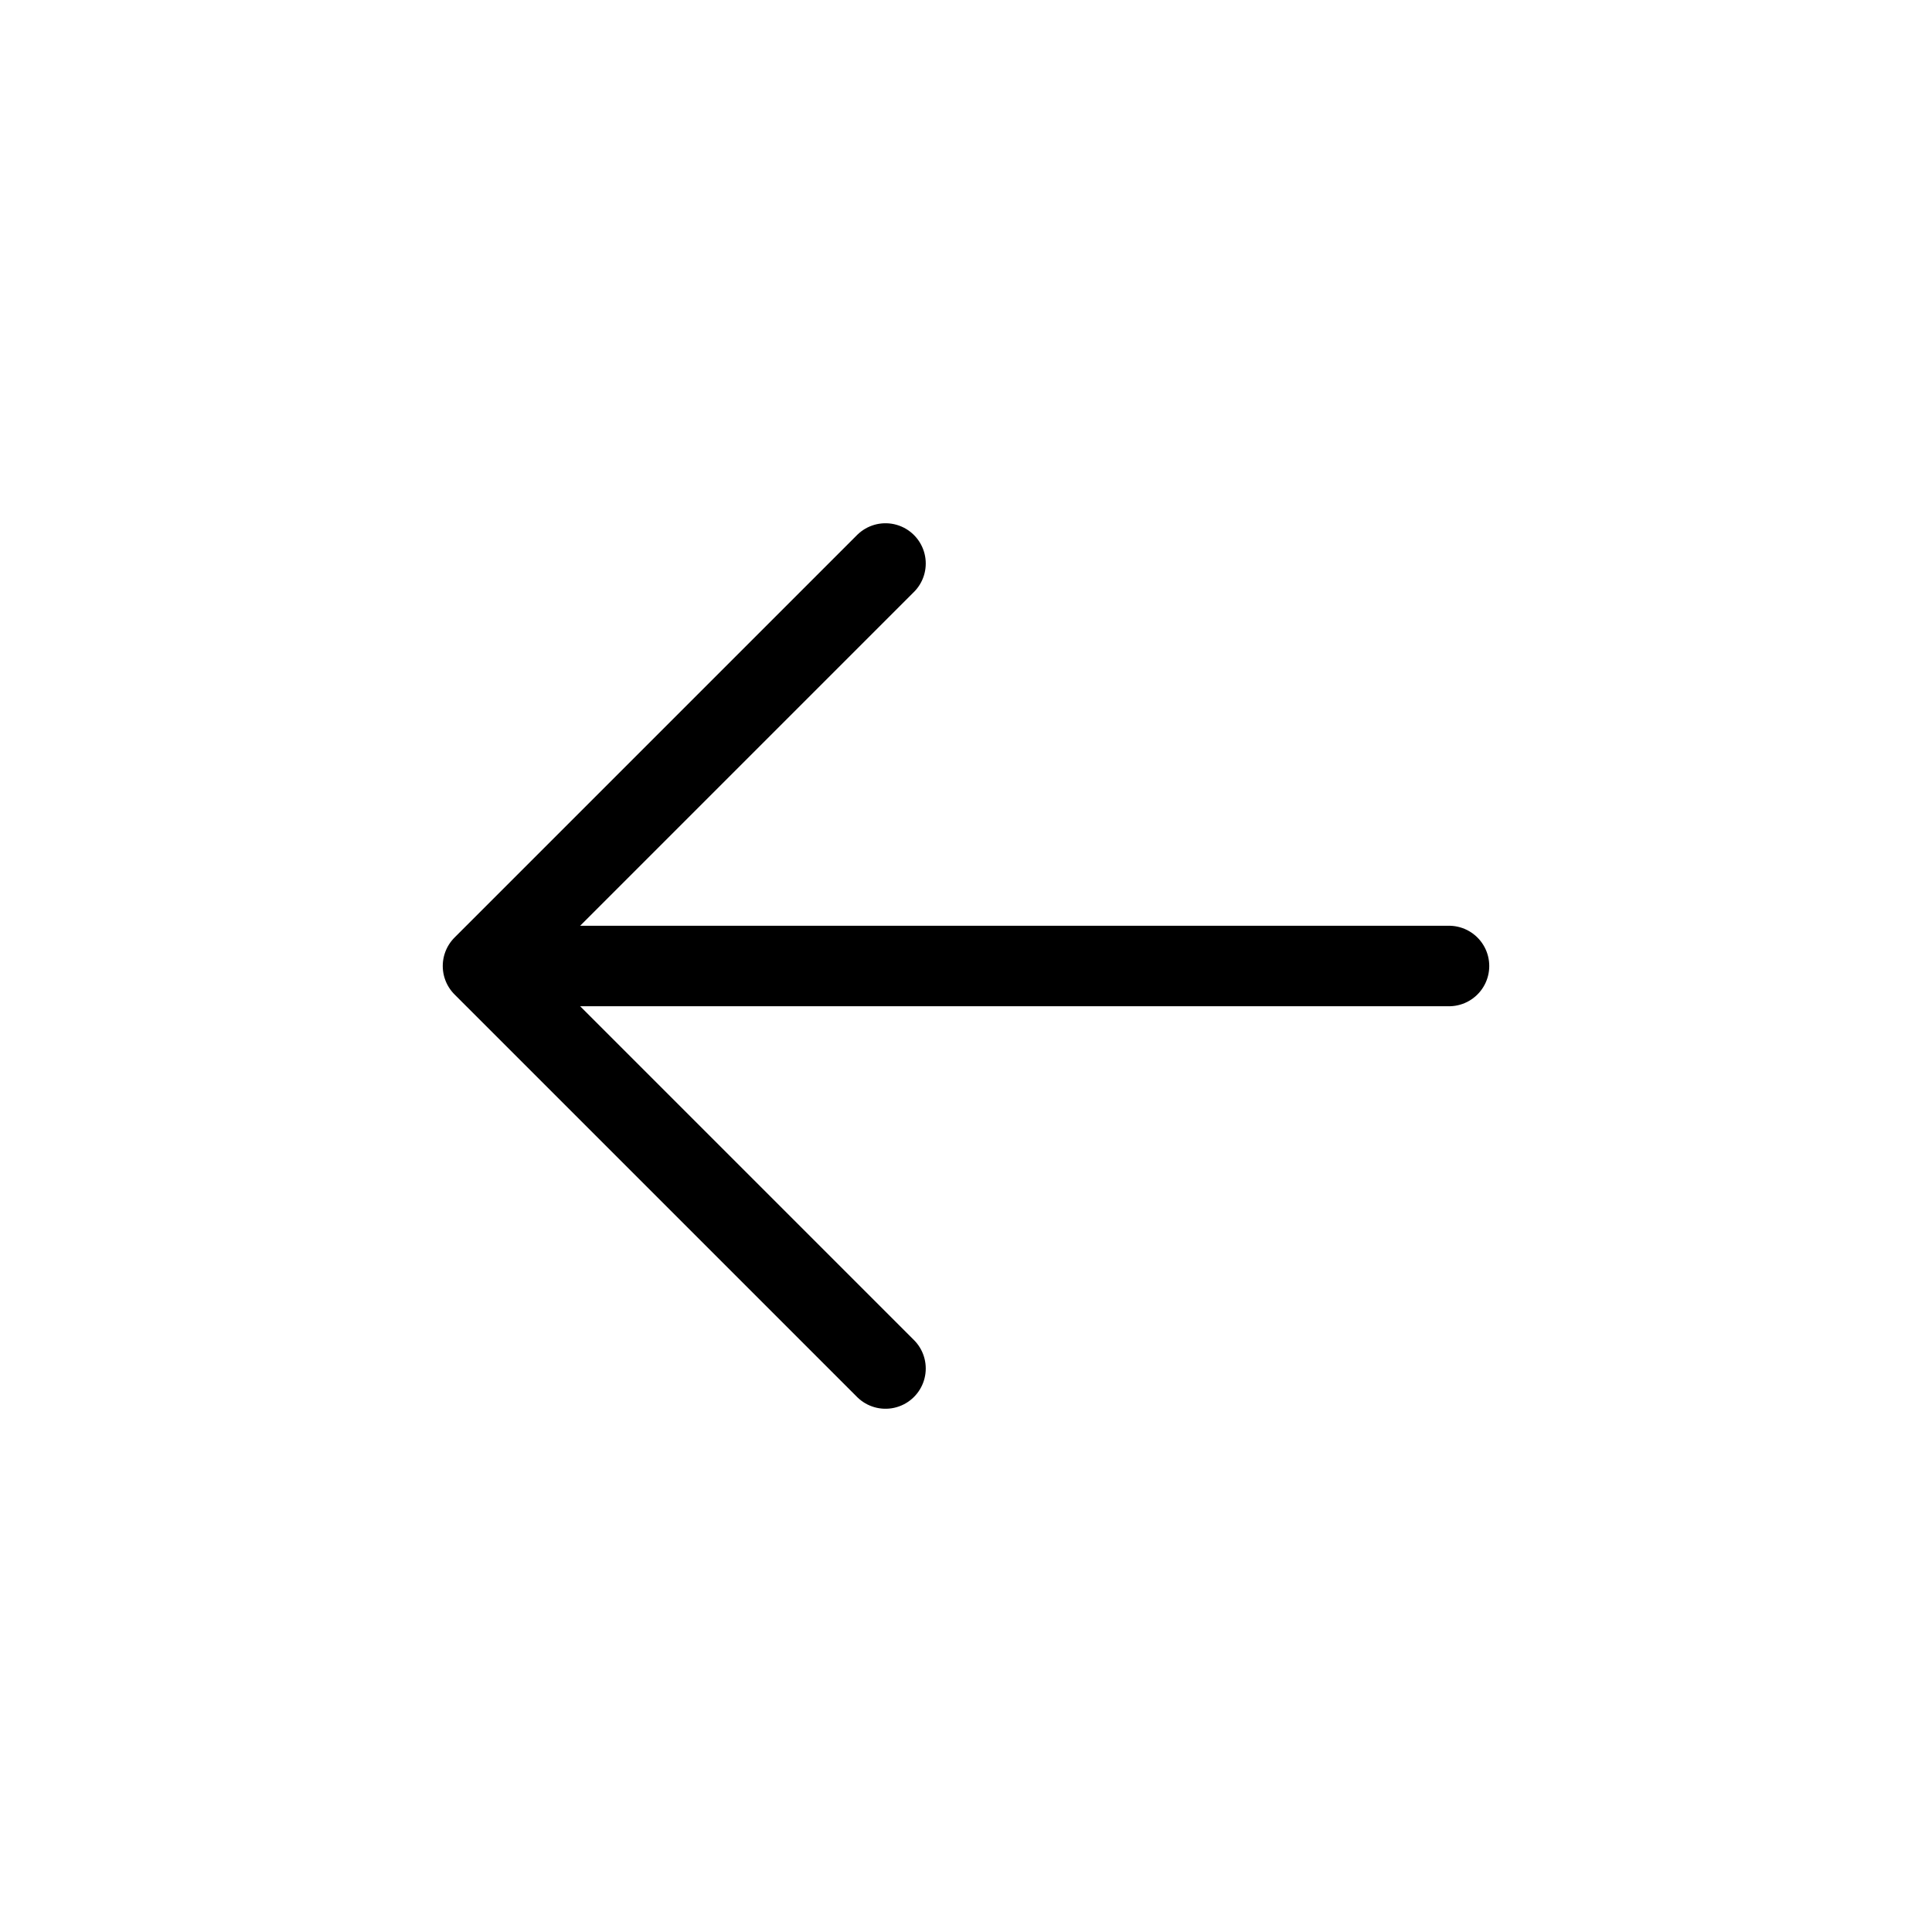
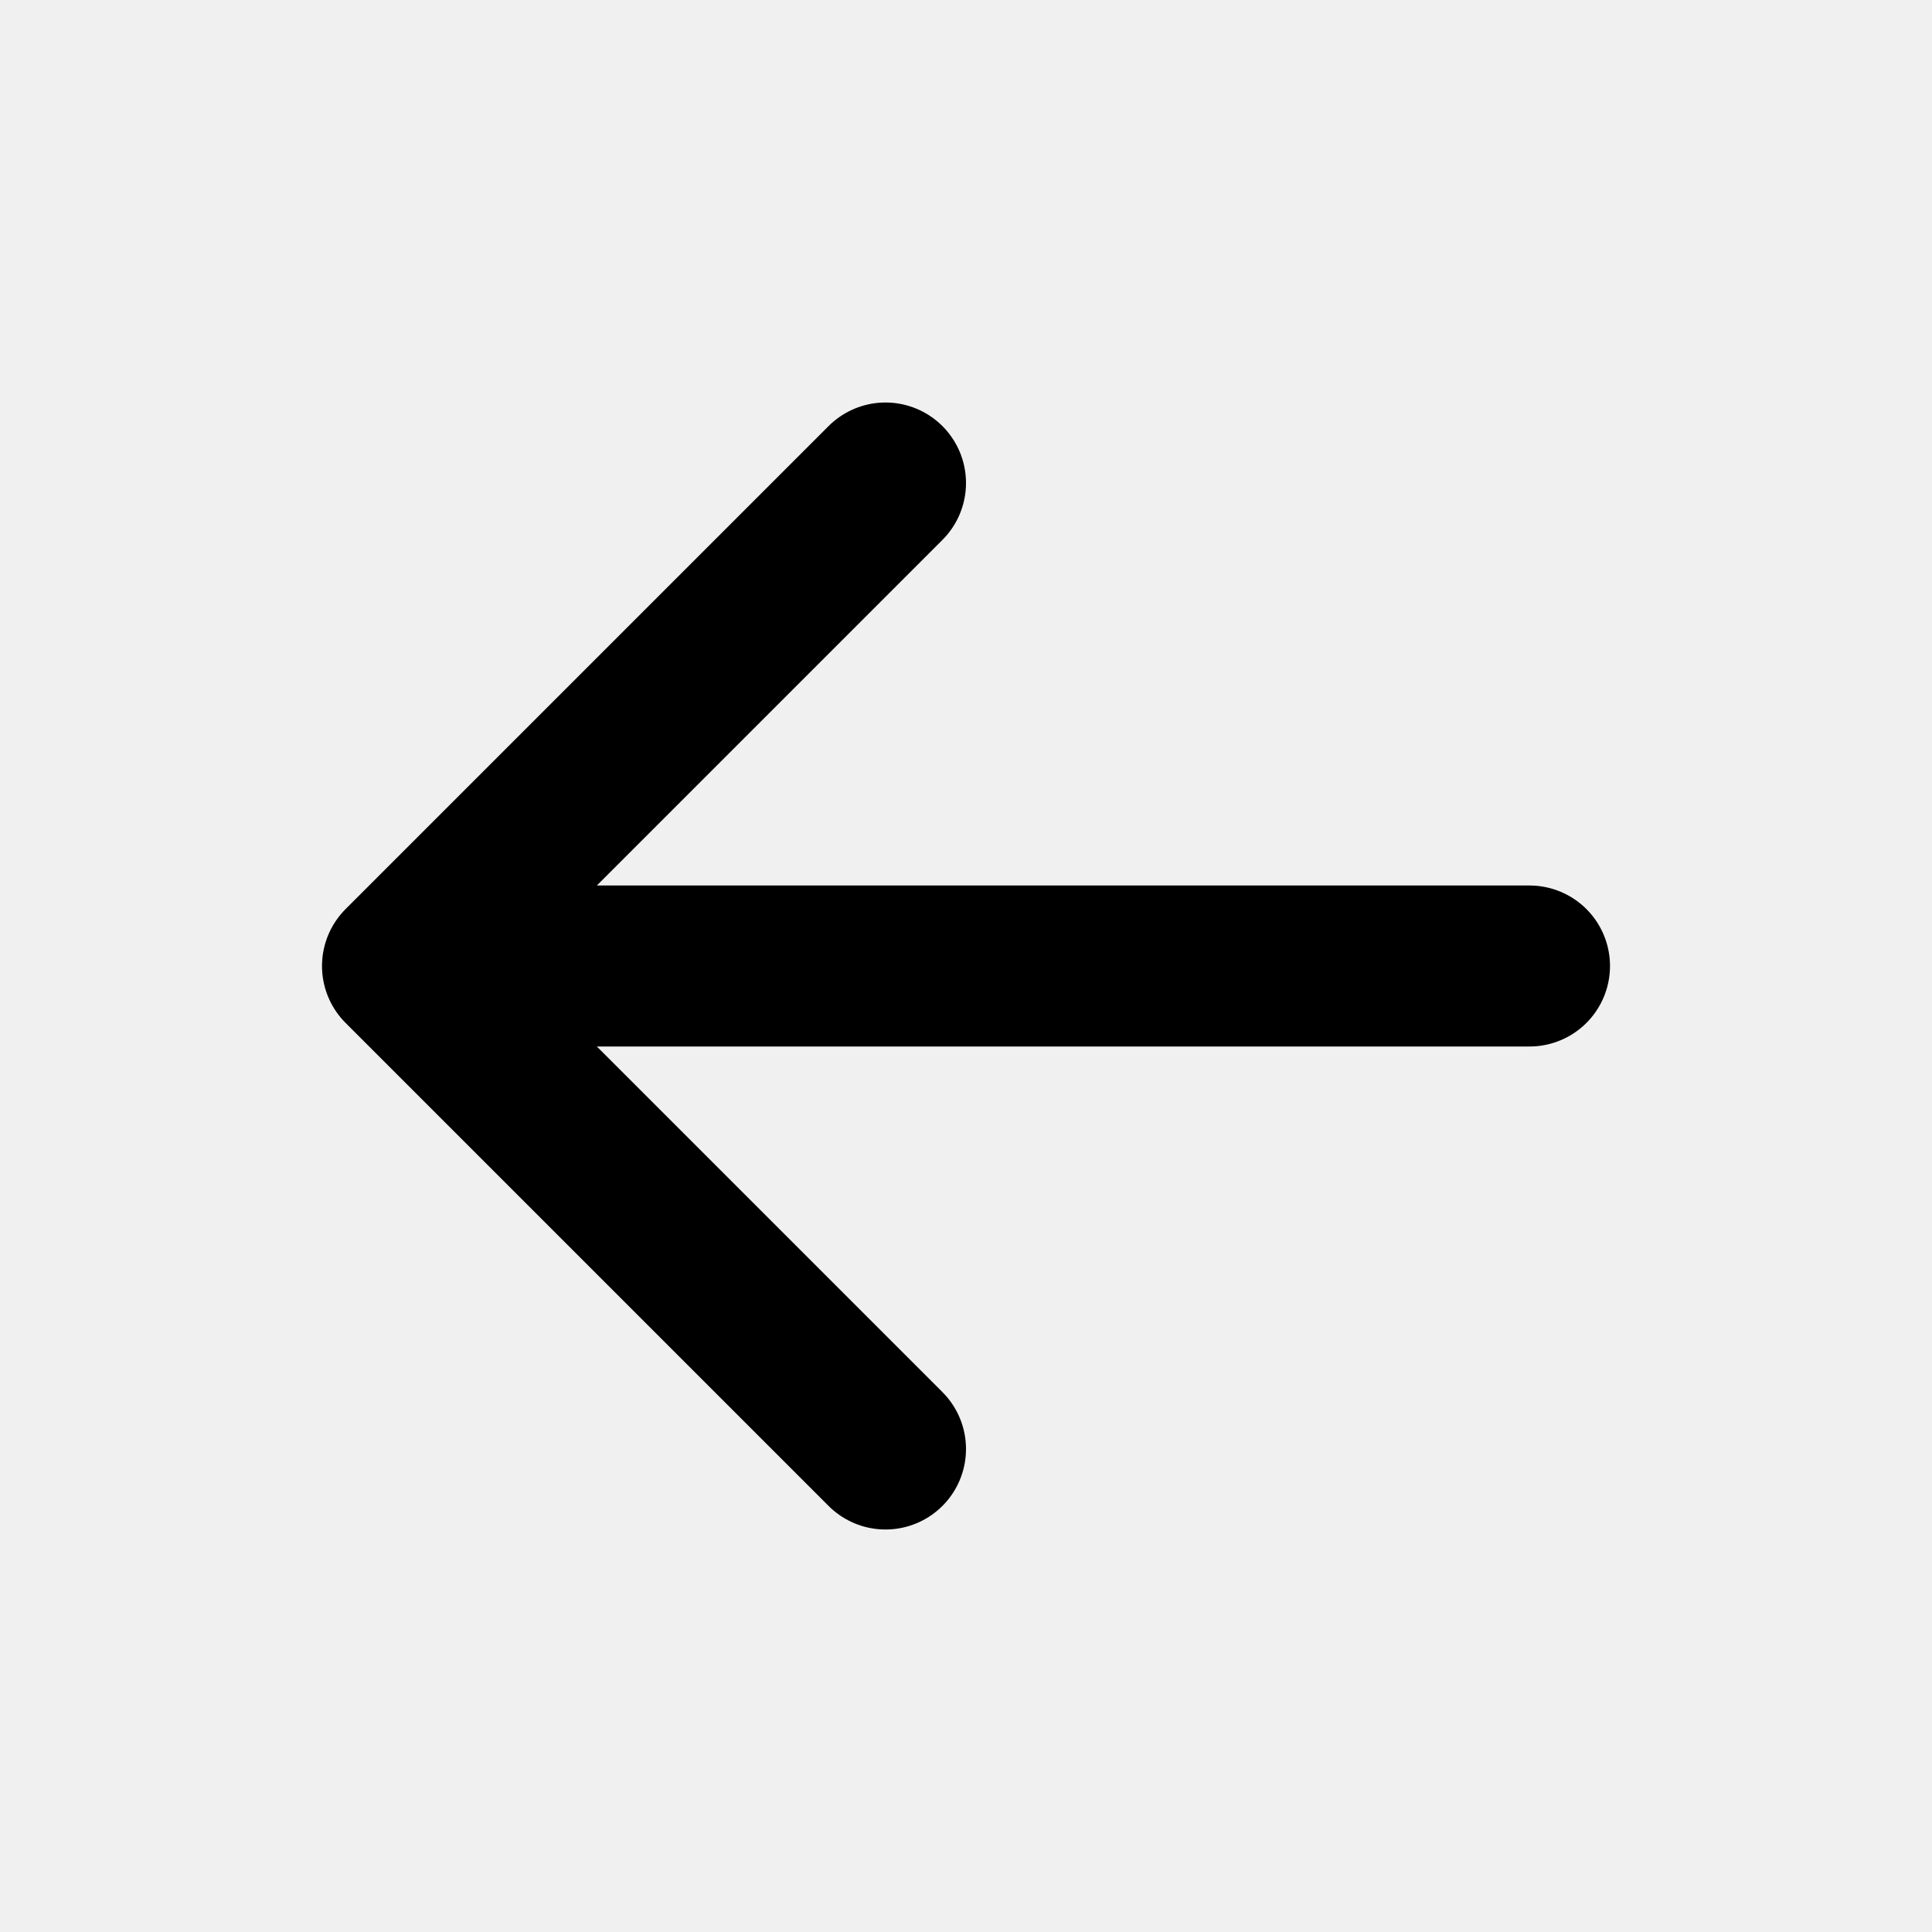
<svg xmlns="http://www.w3.org/2000/svg" width="800px" height="800px" viewBox="0 0 24 24" fill="none">
-   <rect width="24" height="24" fill="white" />
-   <path d="M18 12L6 12M6 12L11 17M6 12L11 7" stroke="#000000" stroke-linecap="round" stroke-linejoin="round" />
+   <g id="SVGRepo_bgCarrier" stroke-width="0" />
+   <g id="SVGRepo_tracerCarrier" stroke-linecap="round" stroke-linejoin="round" />
+   <g id="SVGRepo_iconCarrier">
+     <path d="M5 12H19M5 12L11 6M5 12L11 18" stroke="#000000" stroke-width="2" stroke-linecap="round" stroke-linejoin="round" />
+   </g>
</svg>
